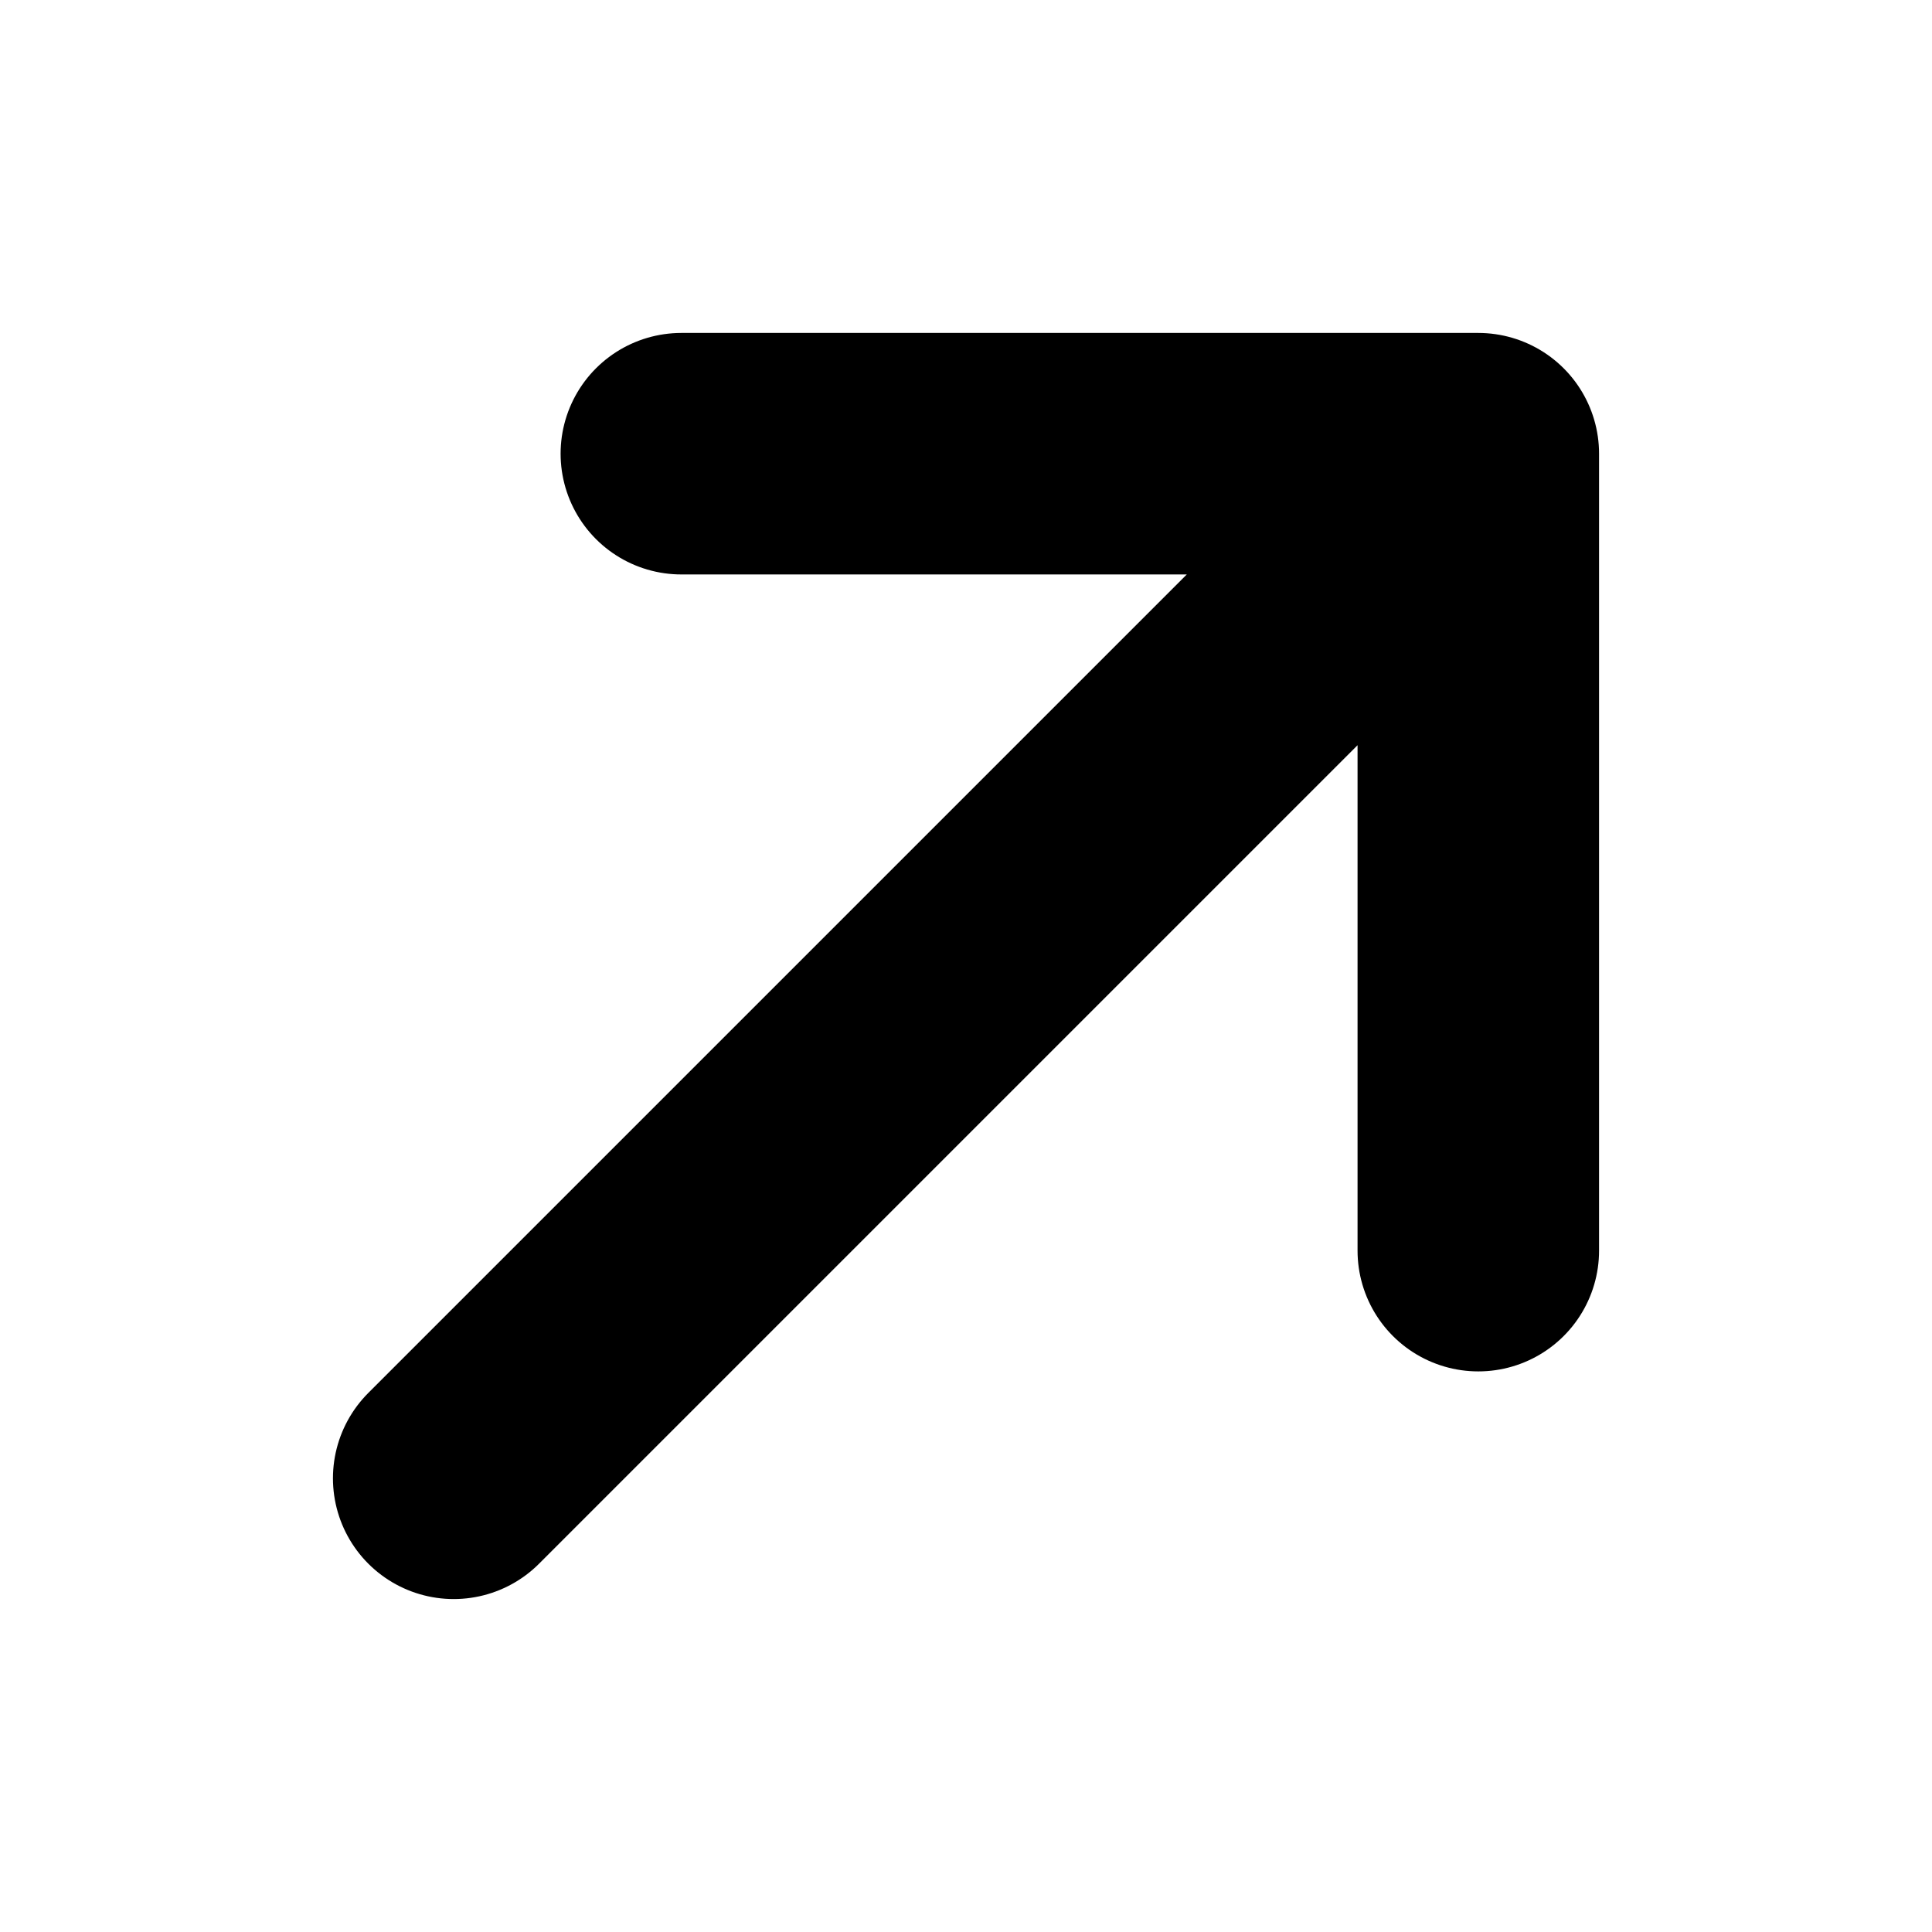
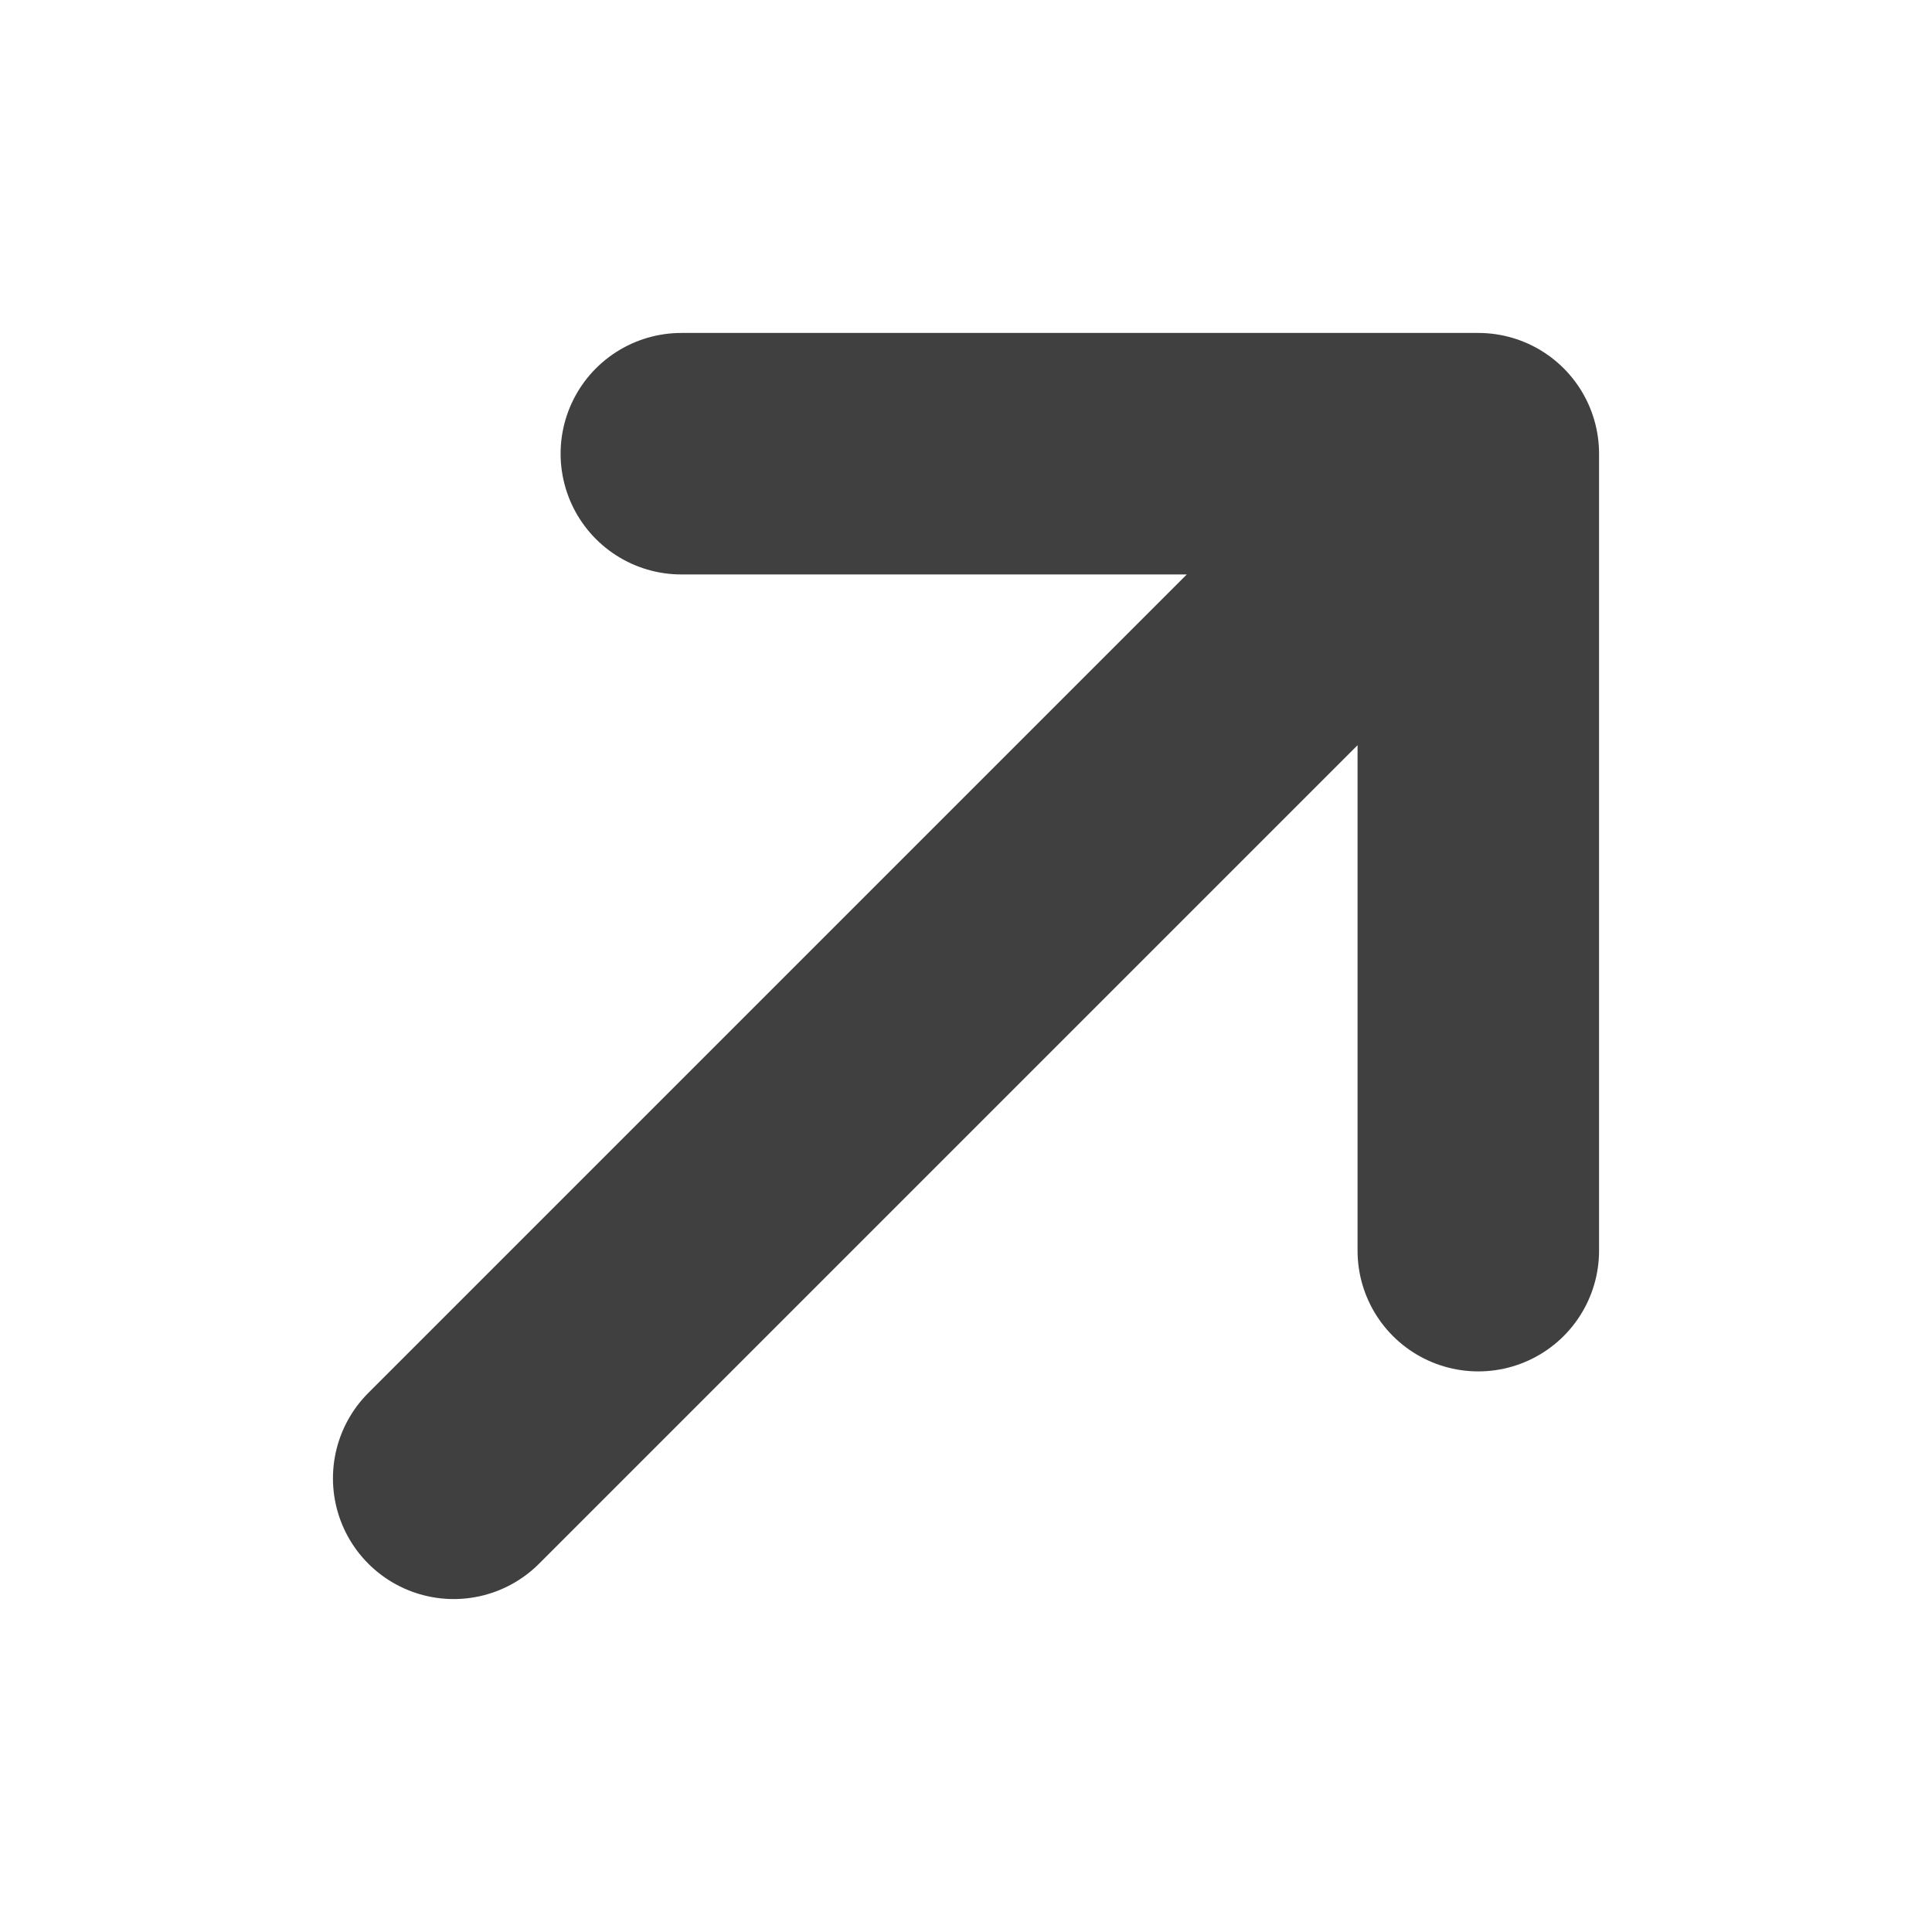
<svg xmlns="http://www.w3.org/2000/svg" class="w-6 h-6" viewBox="0 0 24 24">
-   <path d="M5.636 18.364L18.364 5.636M18.364 5.636L8.464 5.636M18.364 5.636V15.536" stroke="currentColor" stroke-width="3" stroke-linecap="round" stroke-linejoin="round" />
+   <path d="M5.636 18.364L18.364 5.636M18.364 5.636L8.464 5.636M18.364 5.636V15.536" stroke="#404040" stroke-width="3" stroke-linecap="round" stroke-linejoin="round" />
</svg>
